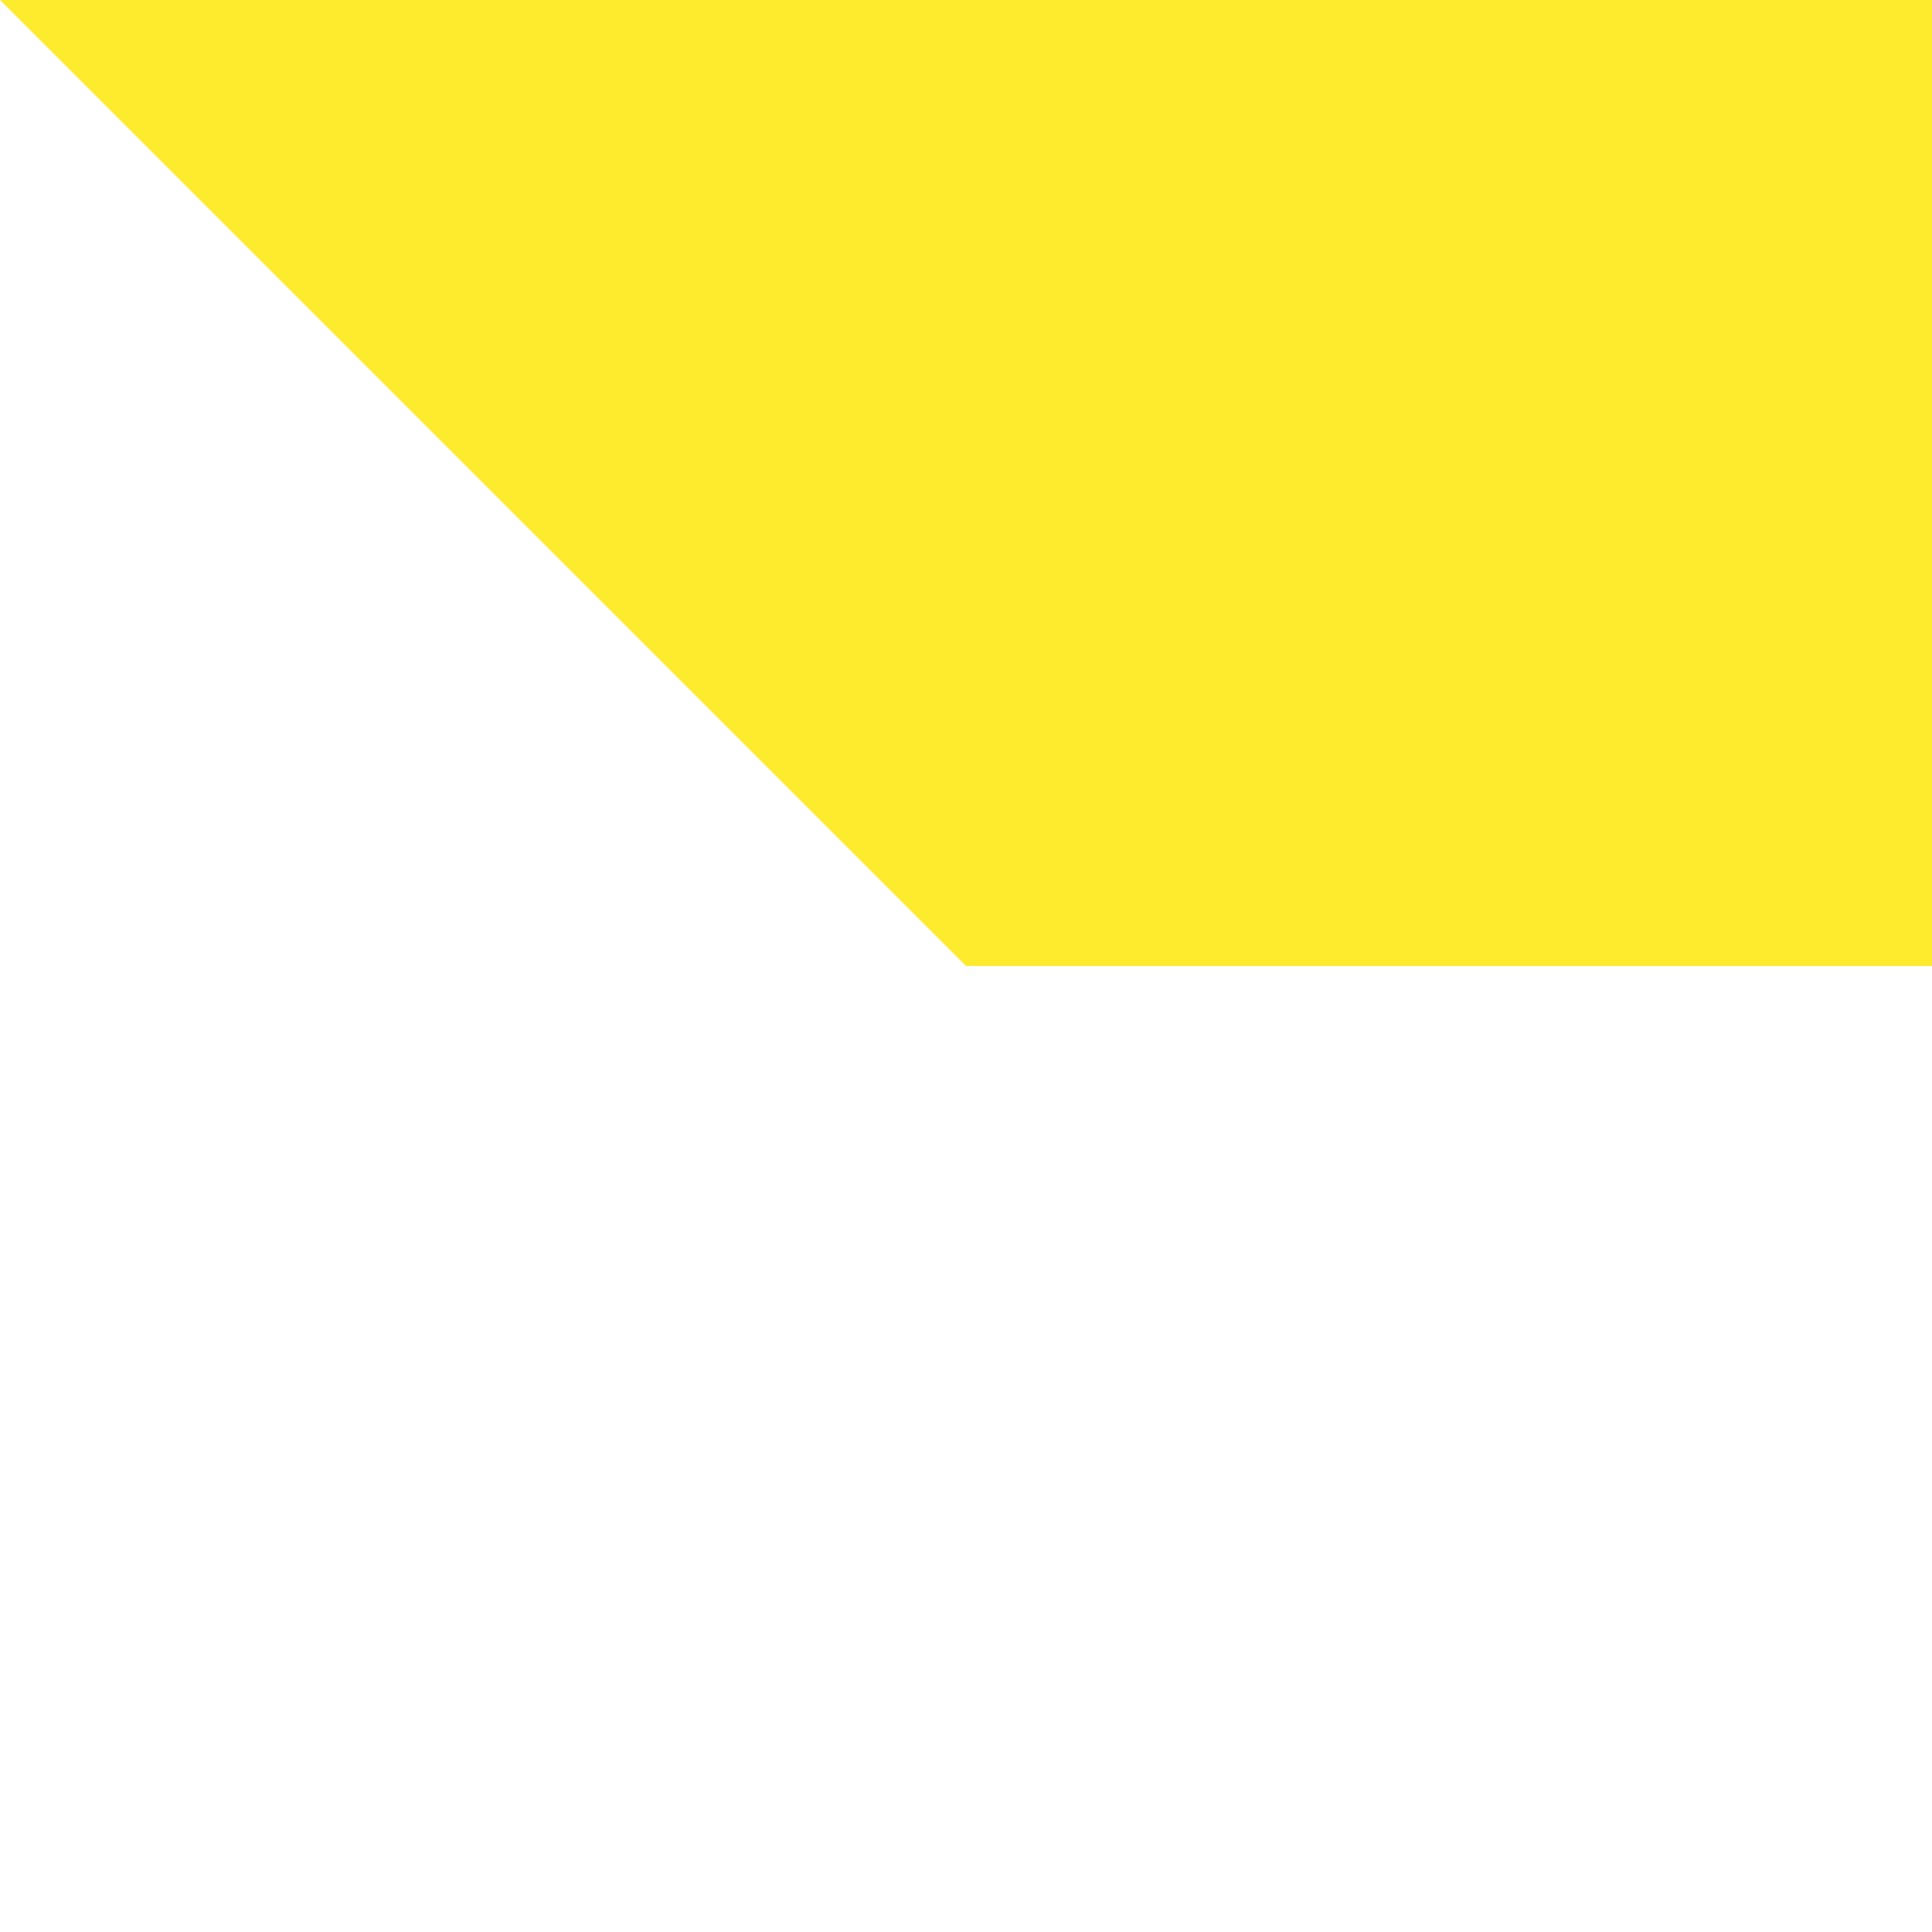
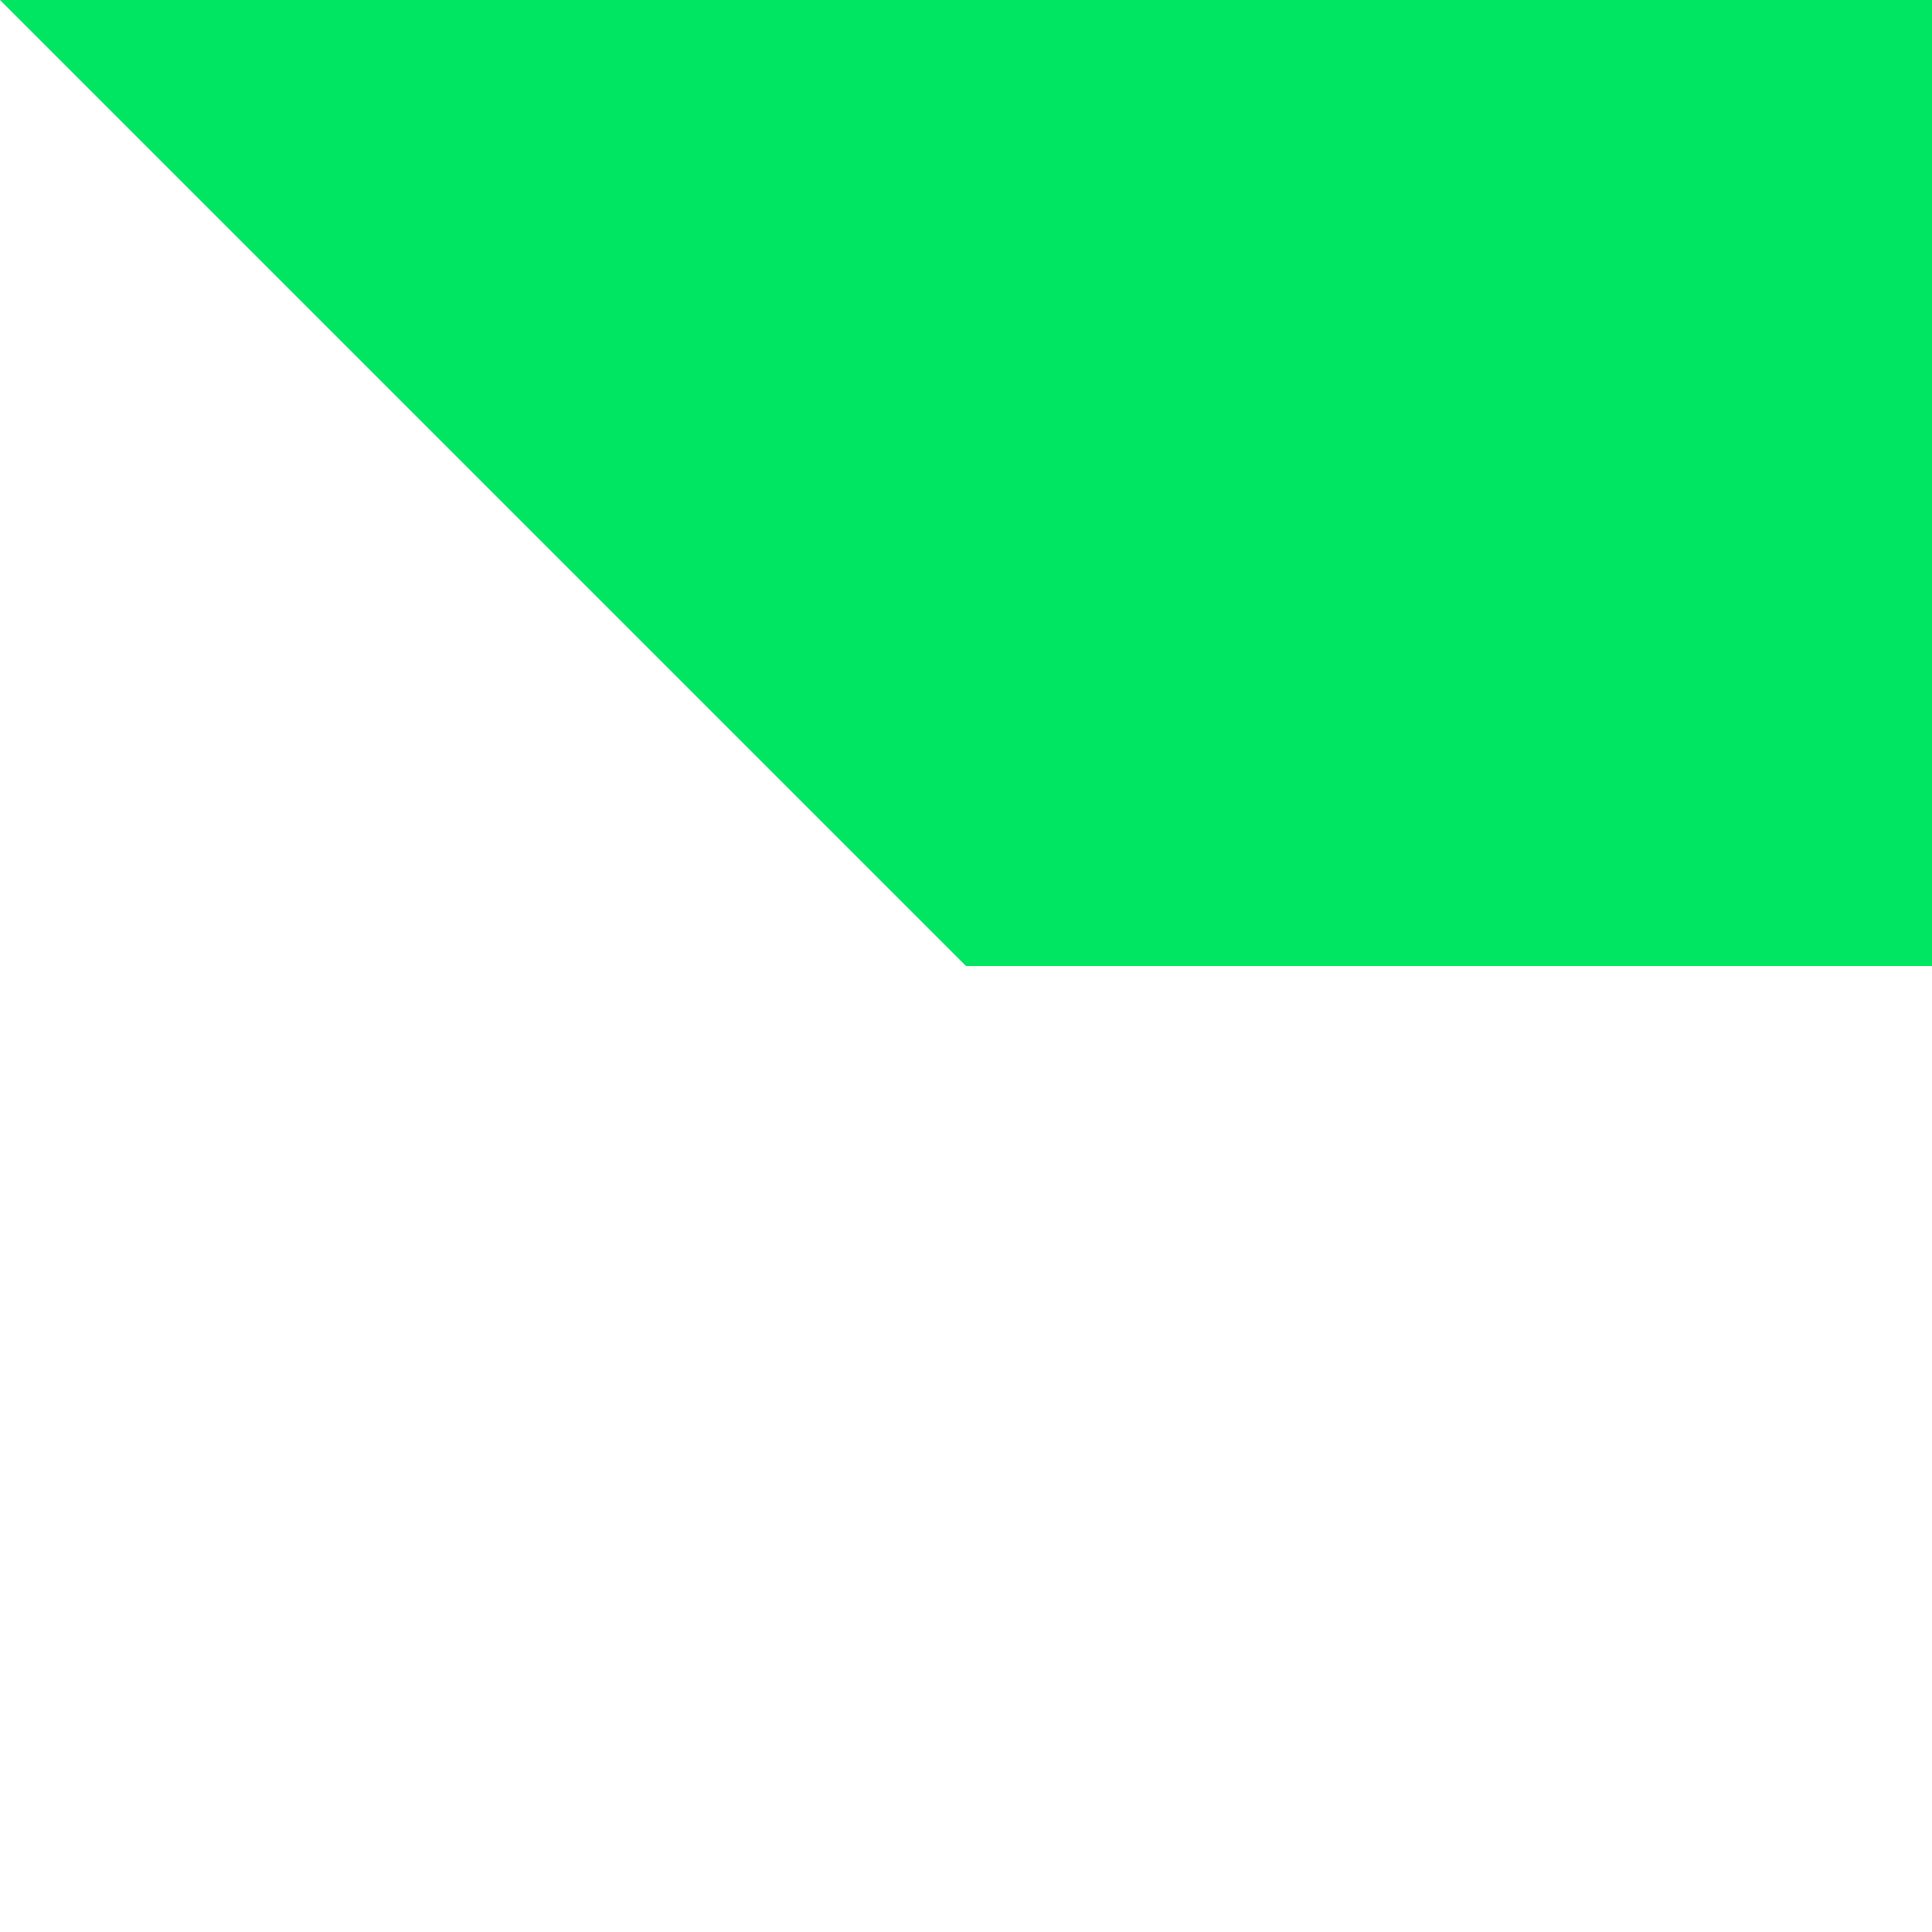
<svg xmlns="http://www.w3.org/2000/svg" viewBox="0 0 100 100">
  <defs>
-     <style>.cls-1{fill:none;}.cls-2{fill:#ffeb2e;}</style>
+     <style>.cls-1{fill:none;}.cls-2{fill:#00E562;}</style>
  </defs>
  <g id="Layer_2" data-name="Layer 2">
    <g id="Layer_1-2" data-name="Layer 1">
      <rect class="cls-1" width="100" height="100" />
      <polygon class="cls-2" points="0 0 50 50 100 50 100 0 0 0" />
    </g>
  </g>
</svg>
